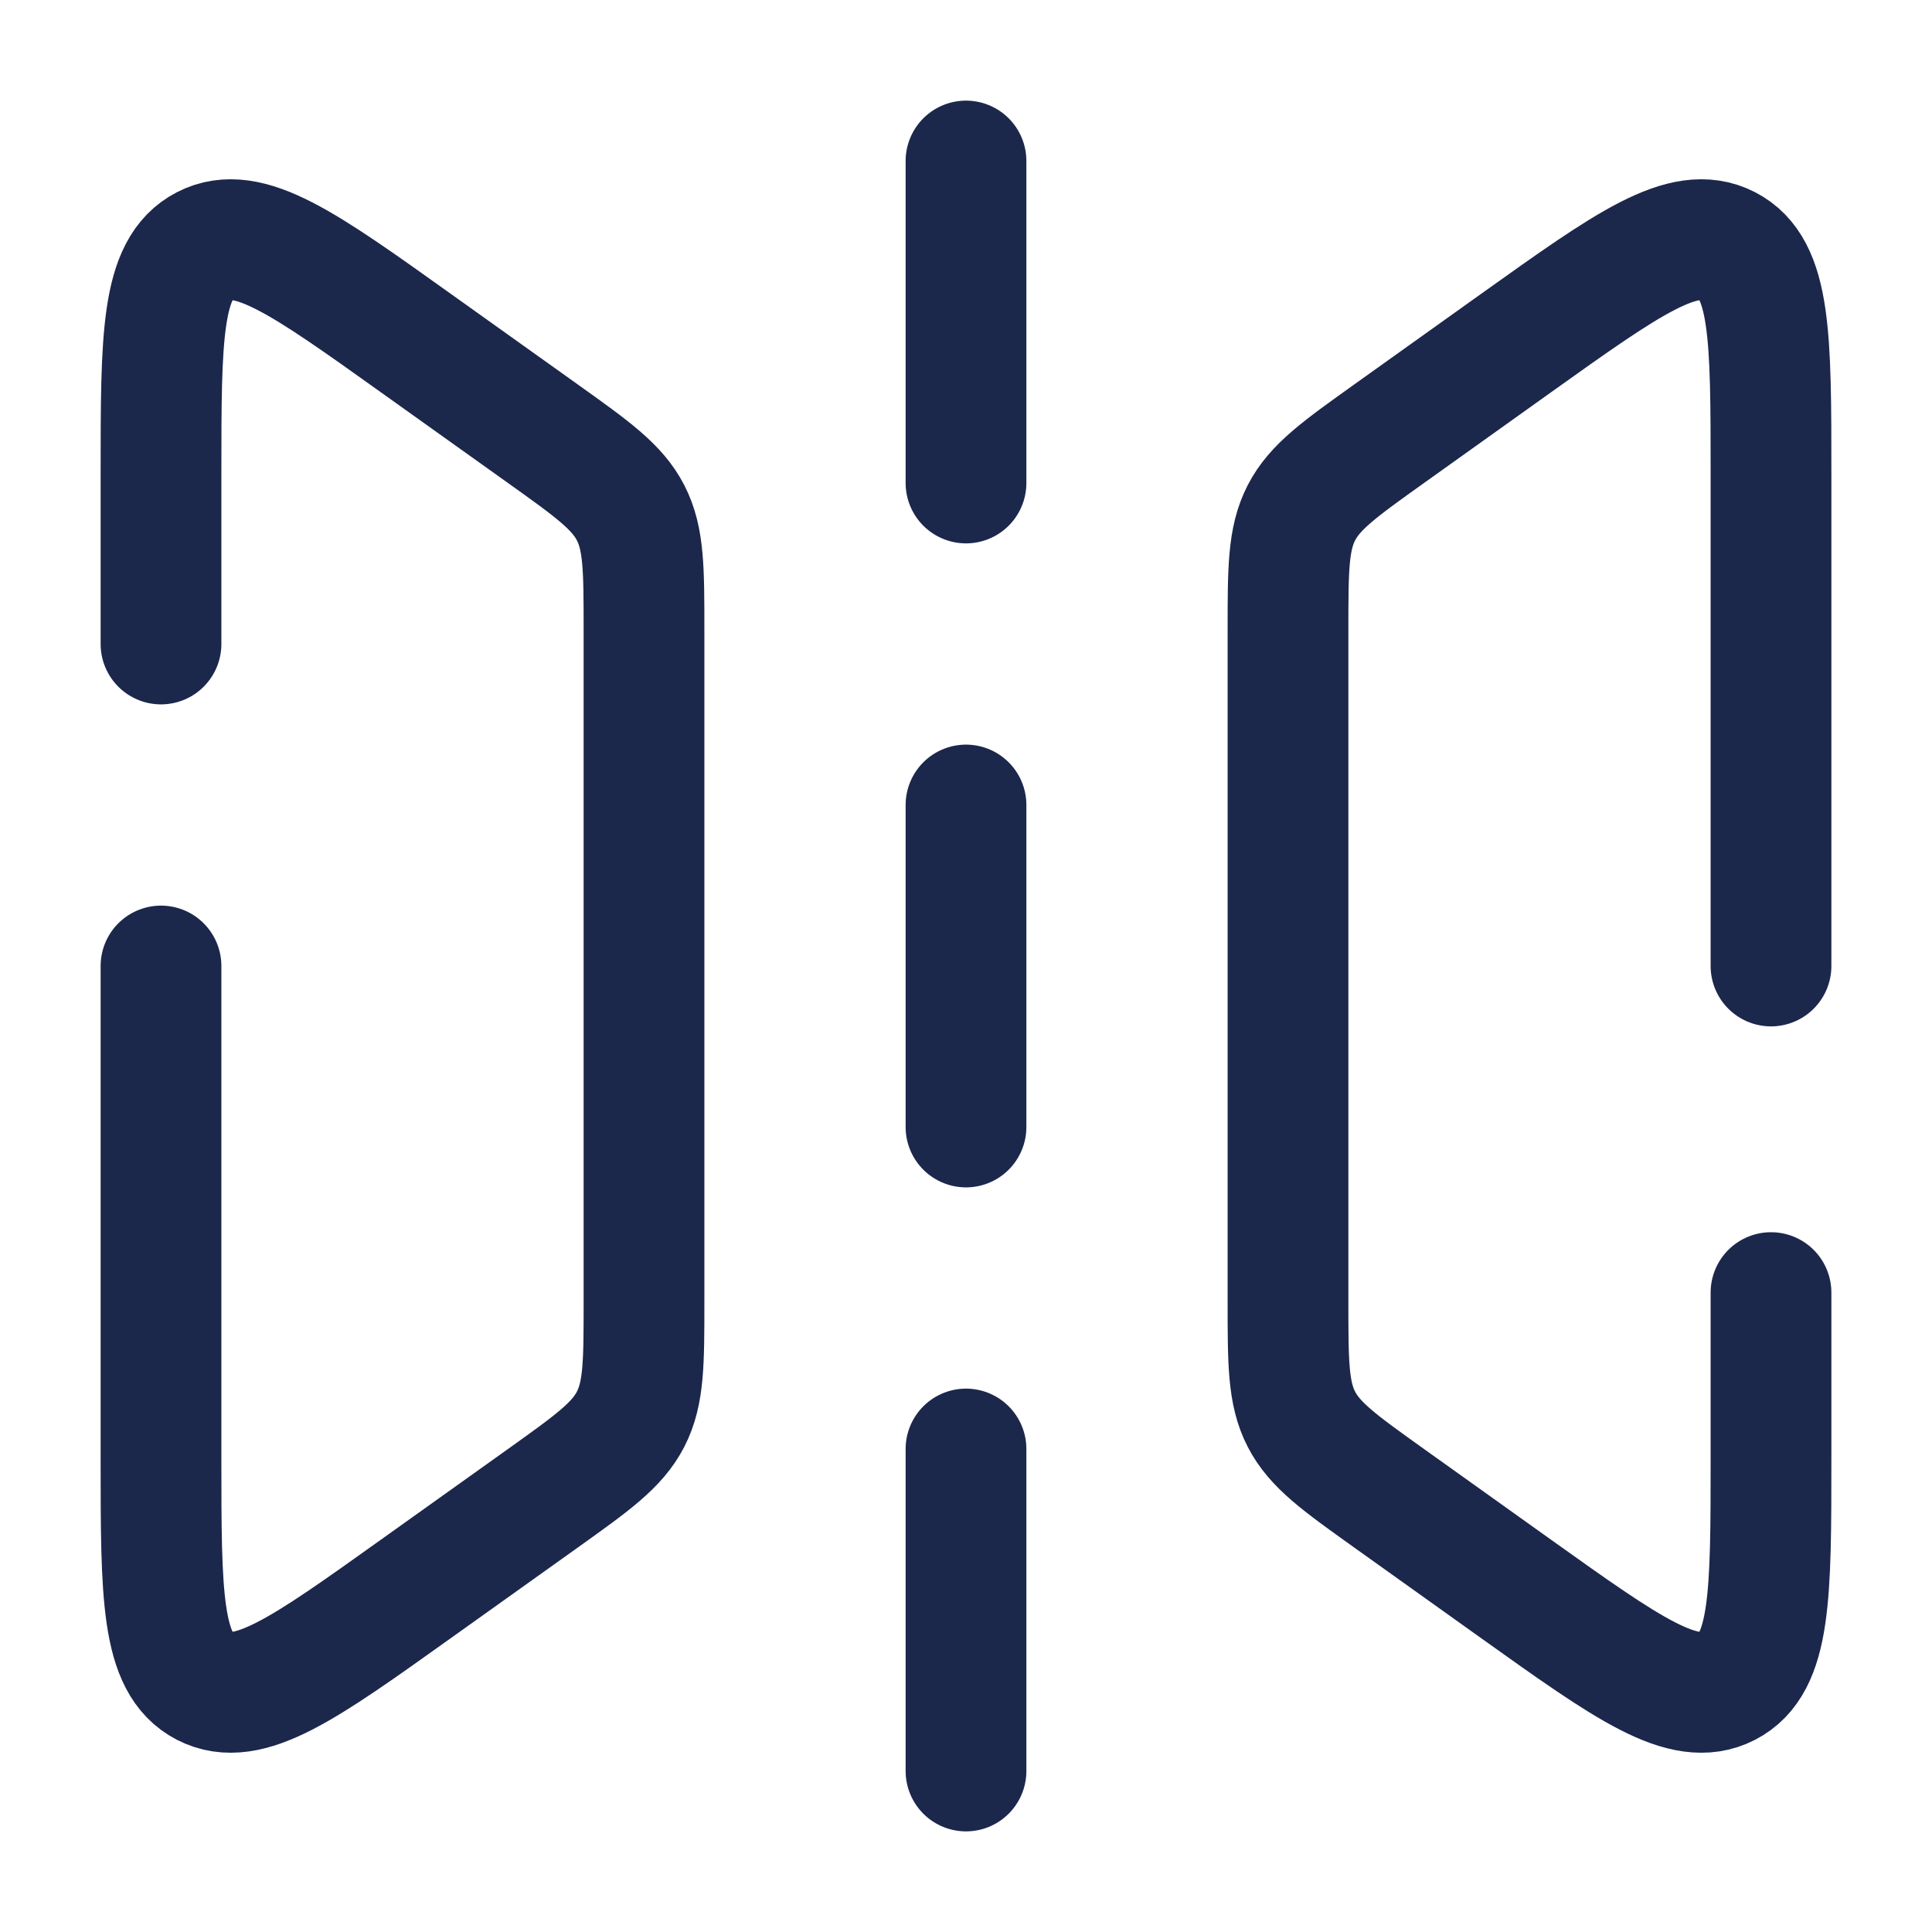
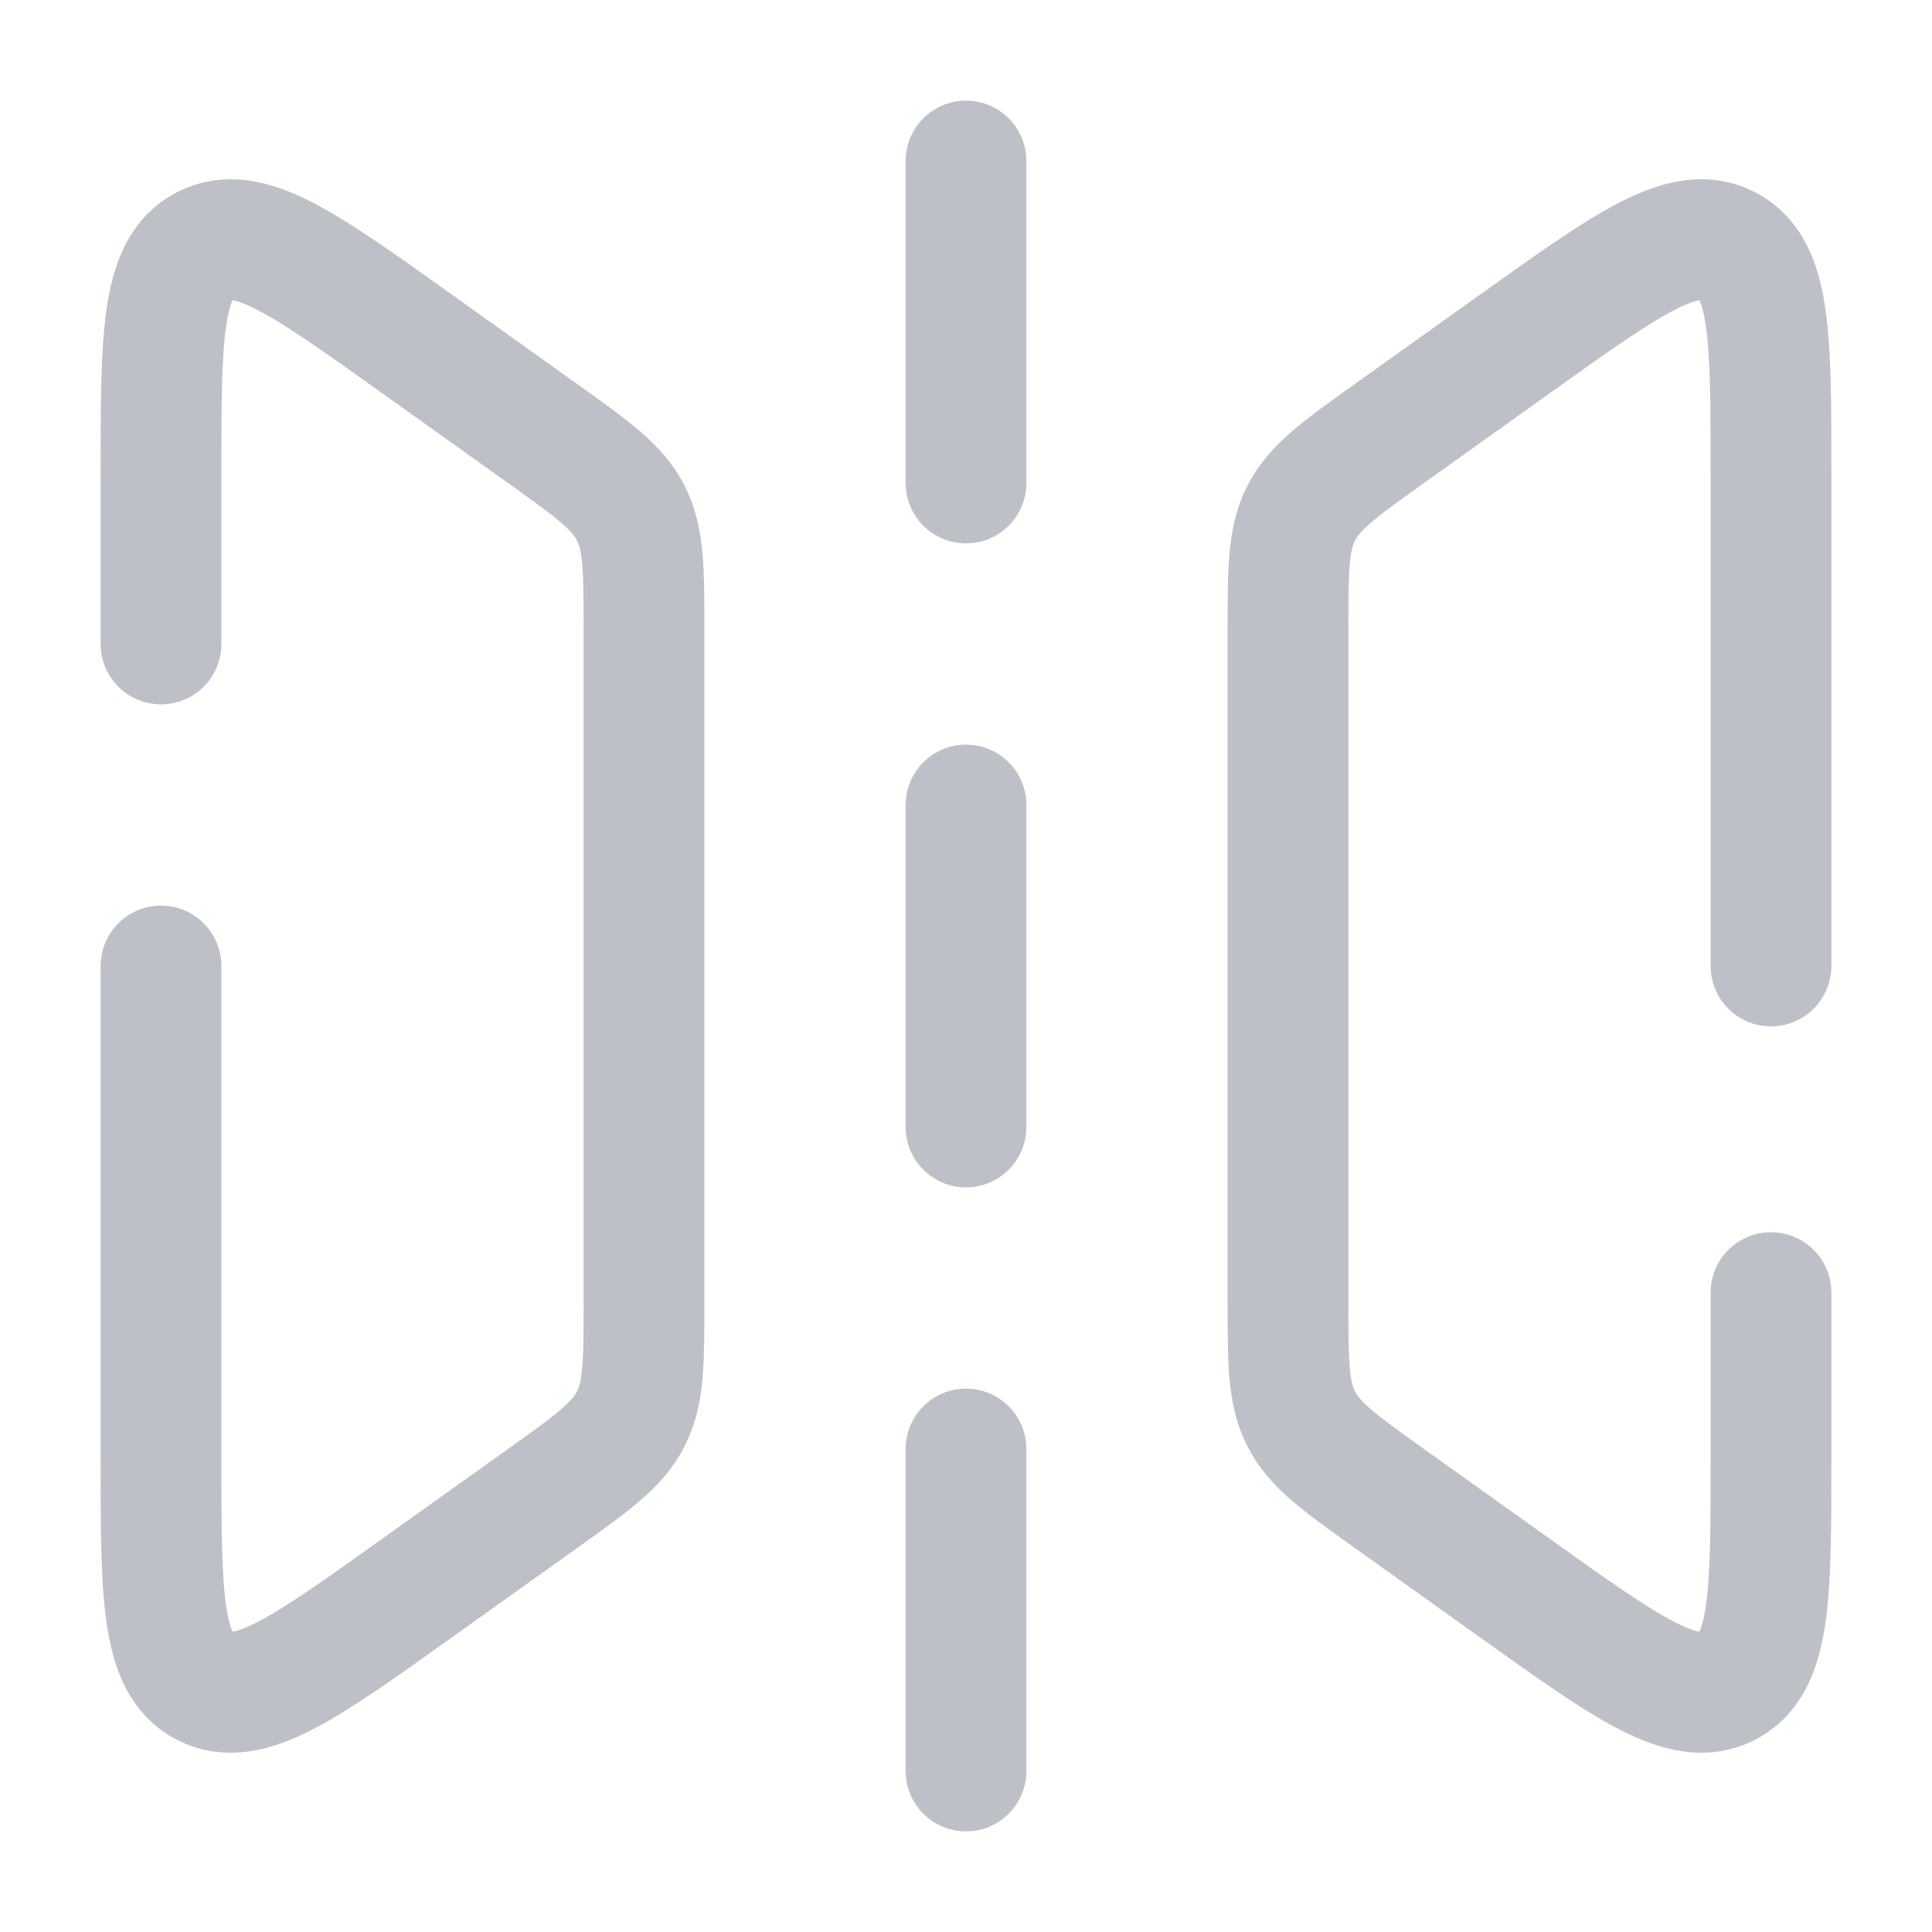
- <svg xmlns="http://www.w3.org/2000/svg" width="800px" height="800px" viewBox="0 0 24 24" fill="none">
-   <path d="M2 8V5.886C2 4.184 2 3.333 2.542 3.054C3.085 2.775 3.777 3.27 5.162 4.259L6.744 5.388C7.36 5.828 7.668 6.048 7.834 6.371C8 6.694 8 7.073 8 7.83V16.171C8 16.927 8 17.306 7.834 17.629C7.668 17.952 7.36 18.172 6.744 18.612L5.162 19.741C3.777 20.73 3.085 21.225 2.542 20.946C2 20.667 2 19.816 2 18.114V12" stroke="#1C274C" stroke-width="1.5" stroke-linecap="round" />
-   <path d="M22 12V5.886C22 4.184 22 3.333 21.458 3.054C20.915 2.775 20.223 3.27 18.837 4.259L17.256 5.388C16.64 5.828 16.332 6.048 16.166 6.371C16 6.694 16 7.073 16 7.83V16.171C16 16.927 16 17.306 16.166 17.629C16.332 17.952 16.64 18.172 17.256 18.612L18.837 19.741C20.223 20.73 20.915 21.225 21.458 20.946C22 20.667 22 19.816 22 18.114V16.057" stroke="#1C274C" stroke-width="1.5" stroke-linecap="round" />
-   <path d="M12 14V10M12 6V2M12 22V18" stroke="#1C274C" stroke-width="1.5" stroke-linecap="round" />
+ <svg xmlns="http://www.w3.org/2000/svg" width="16px" height="16px" viewBox="0 0 24 24" fill="none">
+   <path d="M2 8V5.886C2 4.184 2 3.333 2.542 3.054C3.085 2.775 3.777 3.27 5.162 4.259L6.744 5.388C7.36 5.828 7.668 6.048 7.834 6.371C8 6.694 8 7.073 8 7.83V16.171C8 16.927 8 17.306 7.834 17.629C7.668 17.952 7.36 18.172 6.744 18.612L5.162 19.741C3.777 20.73 3.085 21.225 2.542 20.946C2 20.667 2 19.816 2 18.114V12" stroke="#bec0c8" stroke-width="1.5" stroke-linecap="round" />
+   <path d="M22 12V5.886C22 4.184 22 3.333 21.458 3.054C20.915 2.775 20.223 3.27 18.837 4.259L17.256 5.388C16.64 5.828 16.332 6.048 16.166 6.371C16 6.694 16 7.073 16 7.83V16.171C16 16.927 16 17.306 16.166 17.629C16.332 17.952 16.64 18.172 17.256 18.612L18.837 19.741C20.223 20.73 20.915 21.225 21.458 20.946C22 20.667 22 19.816 22 18.114V16.057" stroke="#bec0c8" stroke-width="1.5" stroke-linecap="round" />
+   <path d="M12 14V10M12 6V2M12 22V18" stroke="#bec0c8" stroke-width="1.5" stroke-linecap="round" />
</svg>
